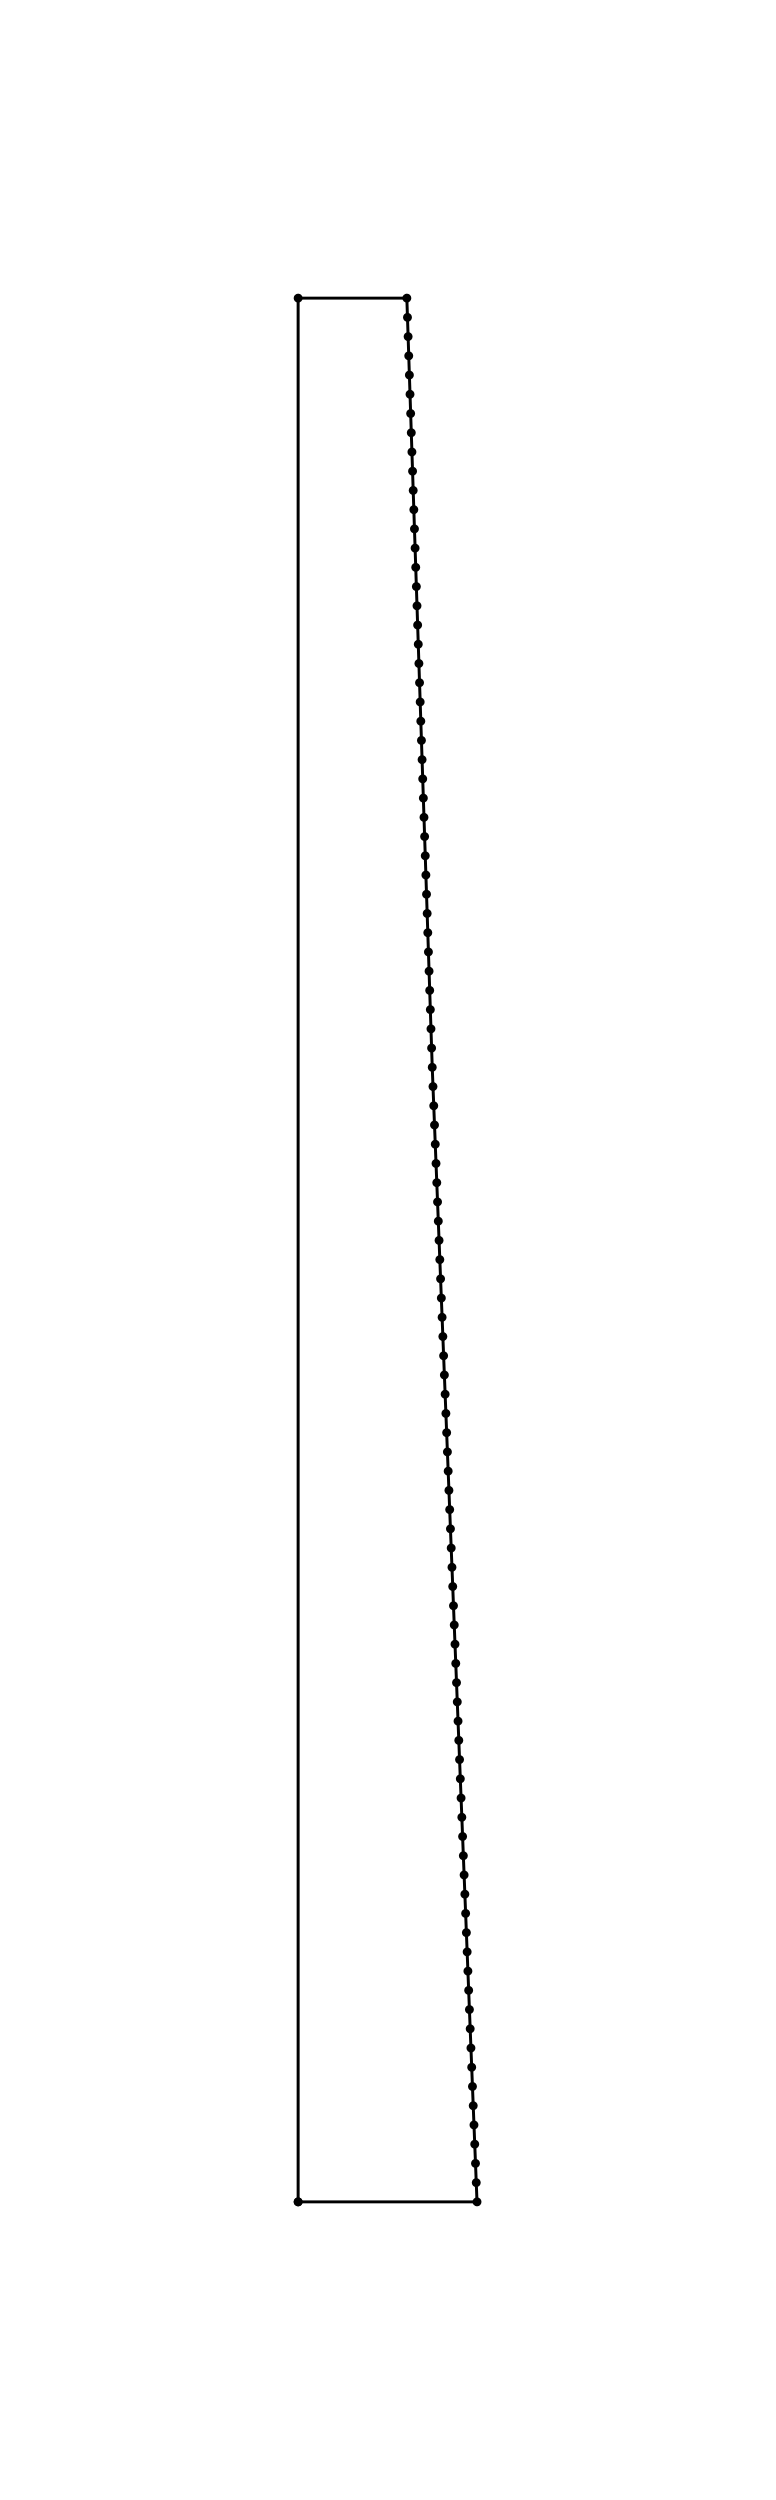
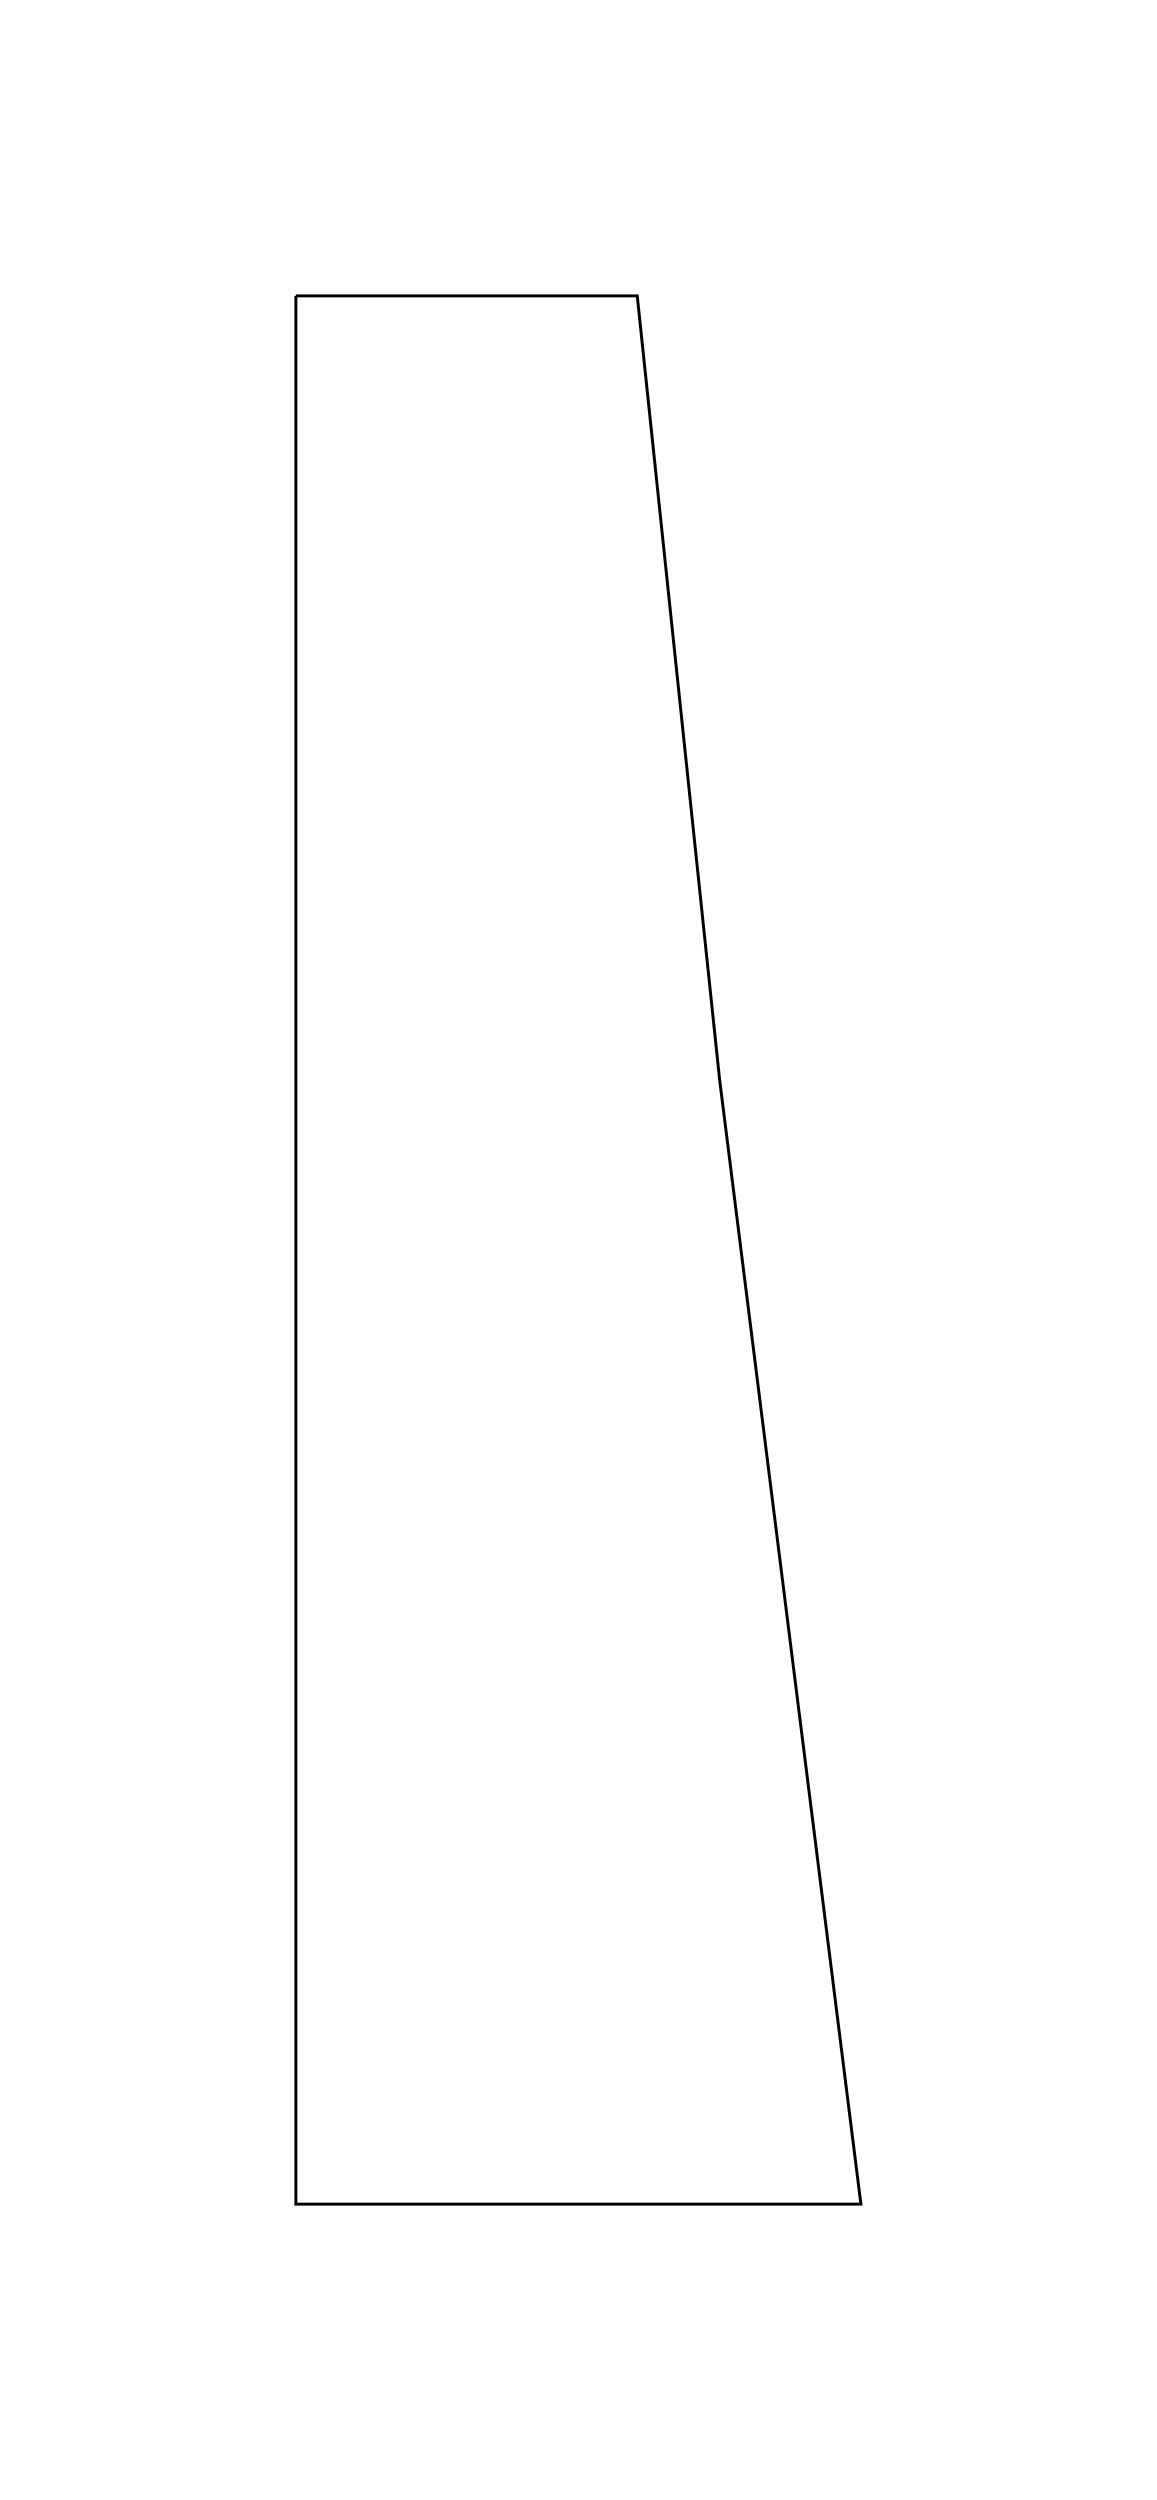
- <svg xmlns="http://www.w3.org/2000/svg" width="260.0" height="838.55" viewBox="-100 -93.55 260.0 838.55" stroke="black" fill="none">
+ <svg xmlns="http://www.w3.org/2000/svg" width="390.986" height="845" viewBox="-100.0 -100 390.986 845" stroke="black" fill="none">
  <defs>
</defs>
  <g>
-     <g>
-       <circle cx="0" cy="645" r="1" fill="black" />
-     </g>
-     <g>
-       <circle cx="60.0" cy="645.0" r="1" fill="black" />
-     </g>
-     <g>
-       <circle cx="59.745" cy="638.55" r="1" fill="black" />
-     </g>
-     <g>
-       <circle cx="59.491" cy="632.1" r="1" fill="black" />
-     </g>
-     <g>
-       <circle cx="59.236" cy="625.65" r="1" fill="black" />
-     </g>
-     <g>
-       <circle cx="58.982" cy="619.2" r="1" fill="black" />
-     </g>
-     <g>
-       <circle cx="58.727" cy="612.75" r="1" fill="black" />
-     </g>
-     <g>
-       <circle cx="58.472" cy="606.3" r="1" fill="black" />
-     </g>
-     <g>
-       <circle cx="58.218" cy="599.85" r="1" fill="black" />
-     </g>
-     <g>
-       <circle cx="57.963" cy="593.4" r="1" fill="black" />
-     </g>
-     <g>
-       <circle cx="57.709" cy="586.95" r="1" fill="black" />
-     </g>
-     <g>
-       <circle cx="57.454" cy="580.5" r="1" fill="black" />
-     </g>
-     <g>
-       <circle cx="57.199" cy="574.05" r="1" fill="black" />
-     </g>
-     <g>
-       <circle cx="56.945" cy="567.6" r="1" fill="black" />
-     </g>
-     <g>
-       <circle cx="56.69" cy="561.15" r="1" fill="black" />
-     </g>
-     <g>
-       <circle cx="56.436" cy="554.7" r="1" fill="black" />
-     </g>
-     <g>
-       <circle cx="56.181" cy="548.25" r="1" fill="black" />
-     </g>
-     <g>
-       <circle cx="55.926" cy="541.8" r="1" fill="black" />
-     </g>
-     <g>
-       <circle cx="55.672" cy="535.35" r="1" fill="black" />
-     </g>
-     <g>
-       <circle cx="55.417" cy="528.9" r="1" fill="black" />
-     </g>
-     <g>
-       <circle cx="55.162" cy="522.45" r="1" fill="black" />
-     </g>
-     <g>
-       <circle cx="54.908" cy="516" r="1" fill="black" />
-     </g>
-     <g>
-       <circle cx="54.653" cy="509.55" r="1" fill="black" />
-     </g>
-     <g>
-       <circle cx="54.399" cy="503.1" r="1" fill="black" />
-     </g>
-     <g>
-       <circle cx="54.144" cy="496.65" r="1" fill="black" />
-     </g>
-     <g>
-       <circle cx="53.889" cy="490.2" r="1" fill="black" />
-     </g>
-     <g>
-       <circle cx="53.635" cy="483.75" r="1" fill="black" />
-     </g>
-     <g>
-       <circle cx="53.38" cy="477.3" r="1" fill="black" />
-     </g>
-     <g>
-       <circle cx="53.126" cy="470.85" r="1" fill="black" />
-     </g>
-     <g>
-       <circle cx="52.871" cy="464.4" r="1" fill="black" />
-     </g>
-     <g>
-       <circle cx="52.616" cy="457.95" r="1" fill="black" />
-     </g>
-     <g>
-       <circle cx="52.362" cy="451.5" r="1" fill="black" />
-     </g>
-     <g>
-       <circle cx="52.107" cy="445.05" r="1" fill="black" />
-     </g>
-     <g>
-       <circle cx="51.853" cy="438.6" r="1" fill="black" />
-     </g>
-     <g>
-       <circle cx="51.598" cy="432.15" r="1" fill="black" />
-     </g>
-     <g>
-       <circle cx="51.343" cy="425.7" r="1" fill="black" />
-     </g>
-     <g>
-       <circle cx="51.089" cy="419.25" r="1" fill="black" />
-     </g>
-     <g>
-       <circle cx="50.834" cy="412.8" r="1" fill="black" />
-     </g>
-     <g>
-       <circle cx="50.58" cy="406.35" r="1" fill="black" />
-     </g>
-     <g>
-       <circle cx="50.325" cy="399.9" r="1" fill="black" />
-     </g>
-     <g>
-       <circle cx="50.07" cy="393.45" r="1" fill="black" />
-     </g>
-     <g>
-       <circle cx="49.816" cy="387" r="1" fill="black" />
-     </g>
-     <g>
-       <circle cx="49.561" cy="380.55" r="1" fill="black" />
-     </g>
-     <g>
-       <circle cx="49.307" cy="374.1" r="1" fill="black" />
-     </g>
-     <g>
-       <circle cx="49.052" cy="367.65" r="1" fill="black" />
-     </g>
-     <g>
-       <circle cx="48.797" cy="361.2" r="1" fill="black" />
-     </g>
-     <g>
-       <circle cx="48.543" cy="354.75" r="1" fill="black" />
-     </g>
-     <g>
-       <circle cx="48.288" cy="348.3" r="1" fill="black" />
-     </g>
-     <g>
-       <circle cx="48.034" cy="341.85" r="1" fill="black" />
-     </g>
-     <g>
-       <circle cx="47.779" cy="335.4" r="1" fill="black" />
-     </g>
-     <g>
-       <circle cx="47.524" cy="328.95" r="1" fill="black" />
-     </g>
-     <g>
-       <circle cx="47.27" cy="322.5" r="1" fill="black" />
-     </g>
-     <g>
-       <circle cx="47.015" cy="316.05" r="1" fill="black" />
-     </g>
-     <g>
-       <circle cx="46.761" cy="309.6" r="1" fill="black" />
-     </g>
-     <g>
-       <circle cx="46.506" cy="303.15" r="1" fill="black" />
-     </g>
-     <g>
-       <circle cx="46.251" cy="296.7" r="1" fill="black" />
-     </g>
-     <g>
-       <circle cx="45.997" cy="290.25" r="1" fill="black" />
-     </g>
-     <g>
-       <circle cx="45.742" cy="283.8" r="1" fill="black" />
-     </g>
-     <g>
-       <circle cx="45.487" cy="277.35" r="1" fill="black" />
-     </g>
-     <g>
-       <circle cx="45.233" cy="270.9" r="1" fill="black" />
-     </g>
-     <g>
-       <circle cx="44.982" cy="264.45" r="1" fill="black" />
-     </g>
-     <g>
-       <circle cx="44.769" cy="258" r="1" fill="black" />
-     </g>
-     <g>
-       <circle cx="44.556" cy="251.55" r="1" fill="black" />
-     </g>
-     <g>
-       <circle cx="44.343" cy="245.1" r="1" fill="black" />
-     </g>
-     <g>
-       <circle cx="44.13" cy="238.65" r="1" fill="black" />
-     </g>
-     <g>
-       <circle cx="43.917" cy="232.2" r="1" fill="black" />
-     </g>
-     <g>
-       <circle cx="43.704" cy="225.75" r="1" fill="black" />
-     </g>
-     <g>
-       <circle cx="43.491" cy="219.3" r="1" fill="black" />
-     </g>
-     <g>
-       <circle cx="43.278" cy="212.85" r="1" fill="black" />
-     </g>
-     <g>
-       <circle cx="43.065" cy="206.4" r="1" fill="black" />
-     </g>
-     <g>
-       <circle cx="42.852" cy="199.95" r="1" fill="black" />
-     </g>
-     <g>
-       <circle cx="42.639" cy="193.5" r="1" fill="black" />
-     </g>
-     <g>
-       <circle cx="42.426" cy="187.05" r="1" fill="black" />
-     </g>
-     <g>
-       <circle cx="42.213" cy="180.6" r="1" fill="black" />
-     </g>
-     <g>
-       <circle cx="42" cy="174.15" r="1" fill="black" />
-     </g>
-     <g>
-       <circle cx="41.787" cy="167.7" r="1" fill="black" />
-     </g>
-     <g>
-       <circle cx="41.574" cy="161.25" r="1" fill="black" />
-     </g>
-     <g>
-       <circle cx="41.361" cy="154.8" r="1" fill="black" />
-     </g>
-     <g>
-       <circle cx="41.148" cy="148.35" r="1" fill="black" />
-     </g>
-     <g>
-       <circle cx="40.935" cy="141.9" r="1" fill="black" />
-     </g>
-     <g>
-       <circle cx="40.722" cy="135.45" r="1" fill="black" />
-     </g>
-     <g>
-       <circle cx="40.509" cy="129" r="1" fill="black" />
-     </g>
-     <g>
-       <circle cx="40.296" cy="122.55" r="1" fill="black" />
-     </g>
-     <g>
-       <circle cx="40.083" cy="116.1" r="1" fill="black" />
-     </g>
-     <g>
-       <circle cx="39.871" cy="109.65" r="1" fill="black" />
-     </g>
-     <g>
-       <circle cx="39.658" cy="103.2" r="1" fill="black" />
-     </g>
-     <g>
-       <circle cx="39.445" cy="96.75" r="1" fill="black" />
-     </g>
-     <g>
-       <circle cx="39.232" cy="90.3" r="1" fill="black" />
-     </g>
-     <g>
-       <circle cx="39.019" cy="83.85" r="1" fill="black" />
-     </g>
-     <g>
-       <circle cx="38.806" cy="77.4" r="1" fill="black" />
-     </g>
-     <g>
-       <circle cx="38.593" cy="70.95" r="1" fill="black" />
-     </g>
-     <g>
-       <circle cx="38.38" cy="64.5" r="1" fill="black" />
-     </g>
-     <g>
-       <circle cx="38.167" cy="58.05" r="1" fill="black" />
-     </g>
-     <g>
-       <circle cx="37.954" cy="51.6" r="1" fill="black" />
-     </g>
-     <g>
-       <circle cx="37.741" cy="45.15" r="1" fill="black" />
-     </g>
-     <g>
-       <circle cx="37.528" cy="38.7" r="1" fill="black" />
-     </g>
-     <g>
-       <circle cx="37.315" cy="32.25" r="1" fill="black" />
-     </g>
-     <g>
-       <circle cx="37.102" cy="25.8" r="1" fill="black" />
-     </g>
-     <g>
-       <circle cx="36.889" cy="19.35" r="1" fill="black" />
-     </g>
-     <g>
-       <circle cx="36.676" cy="12.9" r="1" fill="black" />
-     </g>
-     <g>
-       <circle cx="36.463" cy="6.45" r="1" fill="black" />
-     </g>
-     <g>
-       <circle cx="0" cy="6.45" r="1" fill="black" />
-     </g>
-     <g>
-       <circle cx="0" cy="645" r="1" fill="black" />
-     </g>
-     <g>
-       <path d="M0,645 L60.0,645.0 L59.745,638.55 L59.491,632.1 L59.236,625.65 L58.982,619.2 L58.727,612.75 L58.472,606.3 L58.218,599.85 L57.963,593.4 L57.709,586.95 L57.454,580.5 L57.199,574.05 L56.945,567.6 L56.69,561.15 L56.436,554.7 L56.181,548.25 L55.926,541.8 L55.672,535.35 L55.417,528.9 L55.162,522.45 L54.908,516 L54.653,509.55 L54.399,503.1 L54.144,496.65 L53.889,490.2 L53.635,483.75 L53.38,477.3 L53.126,470.85 L52.871,464.4 L52.616,457.95 L52.362,451.5 L52.107,445.05 L51.853,438.6 L51.598,432.15 L51.343,425.7 L51.089,419.25 L50.834,412.8 L50.58,406.35 L50.325,399.9 L50.07,393.45 L49.816,387 L49.561,380.55 L49.307,374.1 L49.052,367.65 L48.797,361.2 L48.543,354.75 L48.288,348.3 L48.034,341.85 L47.779,335.4 L47.524,328.95 L47.27,322.5 L47.015,316.05 L46.761,309.6 L46.506,303.15 L46.251,296.7 L45.997,290.25 L45.742,283.8 L45.487,277.35 L45.233,270.9 L44.982,264.45 L44.769,258 L44.556,251.55 L44.343,245.1 L44.13,238.65 L43.917,232.2 L43.704,225.75 L43.491,219.3 L43.278,212.85 L43.065,206.4 L42.852,199.95 L42.639,193.5 L42.426,187.05 L42.213,180.6 L42,174.15 L41.787,167.7 L41.574,161.25 L41.361,154.8 L41.148,148.35 L40.935,141.9 L40.722,135.45 L40.509,129 L40.296,122.55 L40.083,116.1 L39.871,109.65 L39.658,103.2 L39.445,96.75 L39.232,90.3 L39.019,83.85 L38.806,77.4 L38.593,70.95 L38.38,64.5 L38.167,58.05 L37.954,51.6 L37.741,45.15 L37.528,38.7 L37.315,32.25 L37.102,25.8 L36.889,19.35 L36.676,12.9 L36.463,6.45 L0,6.45 L0,645" fill="none" stroke="black" />
-     </g>
+     <path d="M0.0,0 L115.387,0 L143.239,265 L190.986,645 L0.0,645 L0.0,0" fill="none" stroke="black" />
  </g>
</svg>
